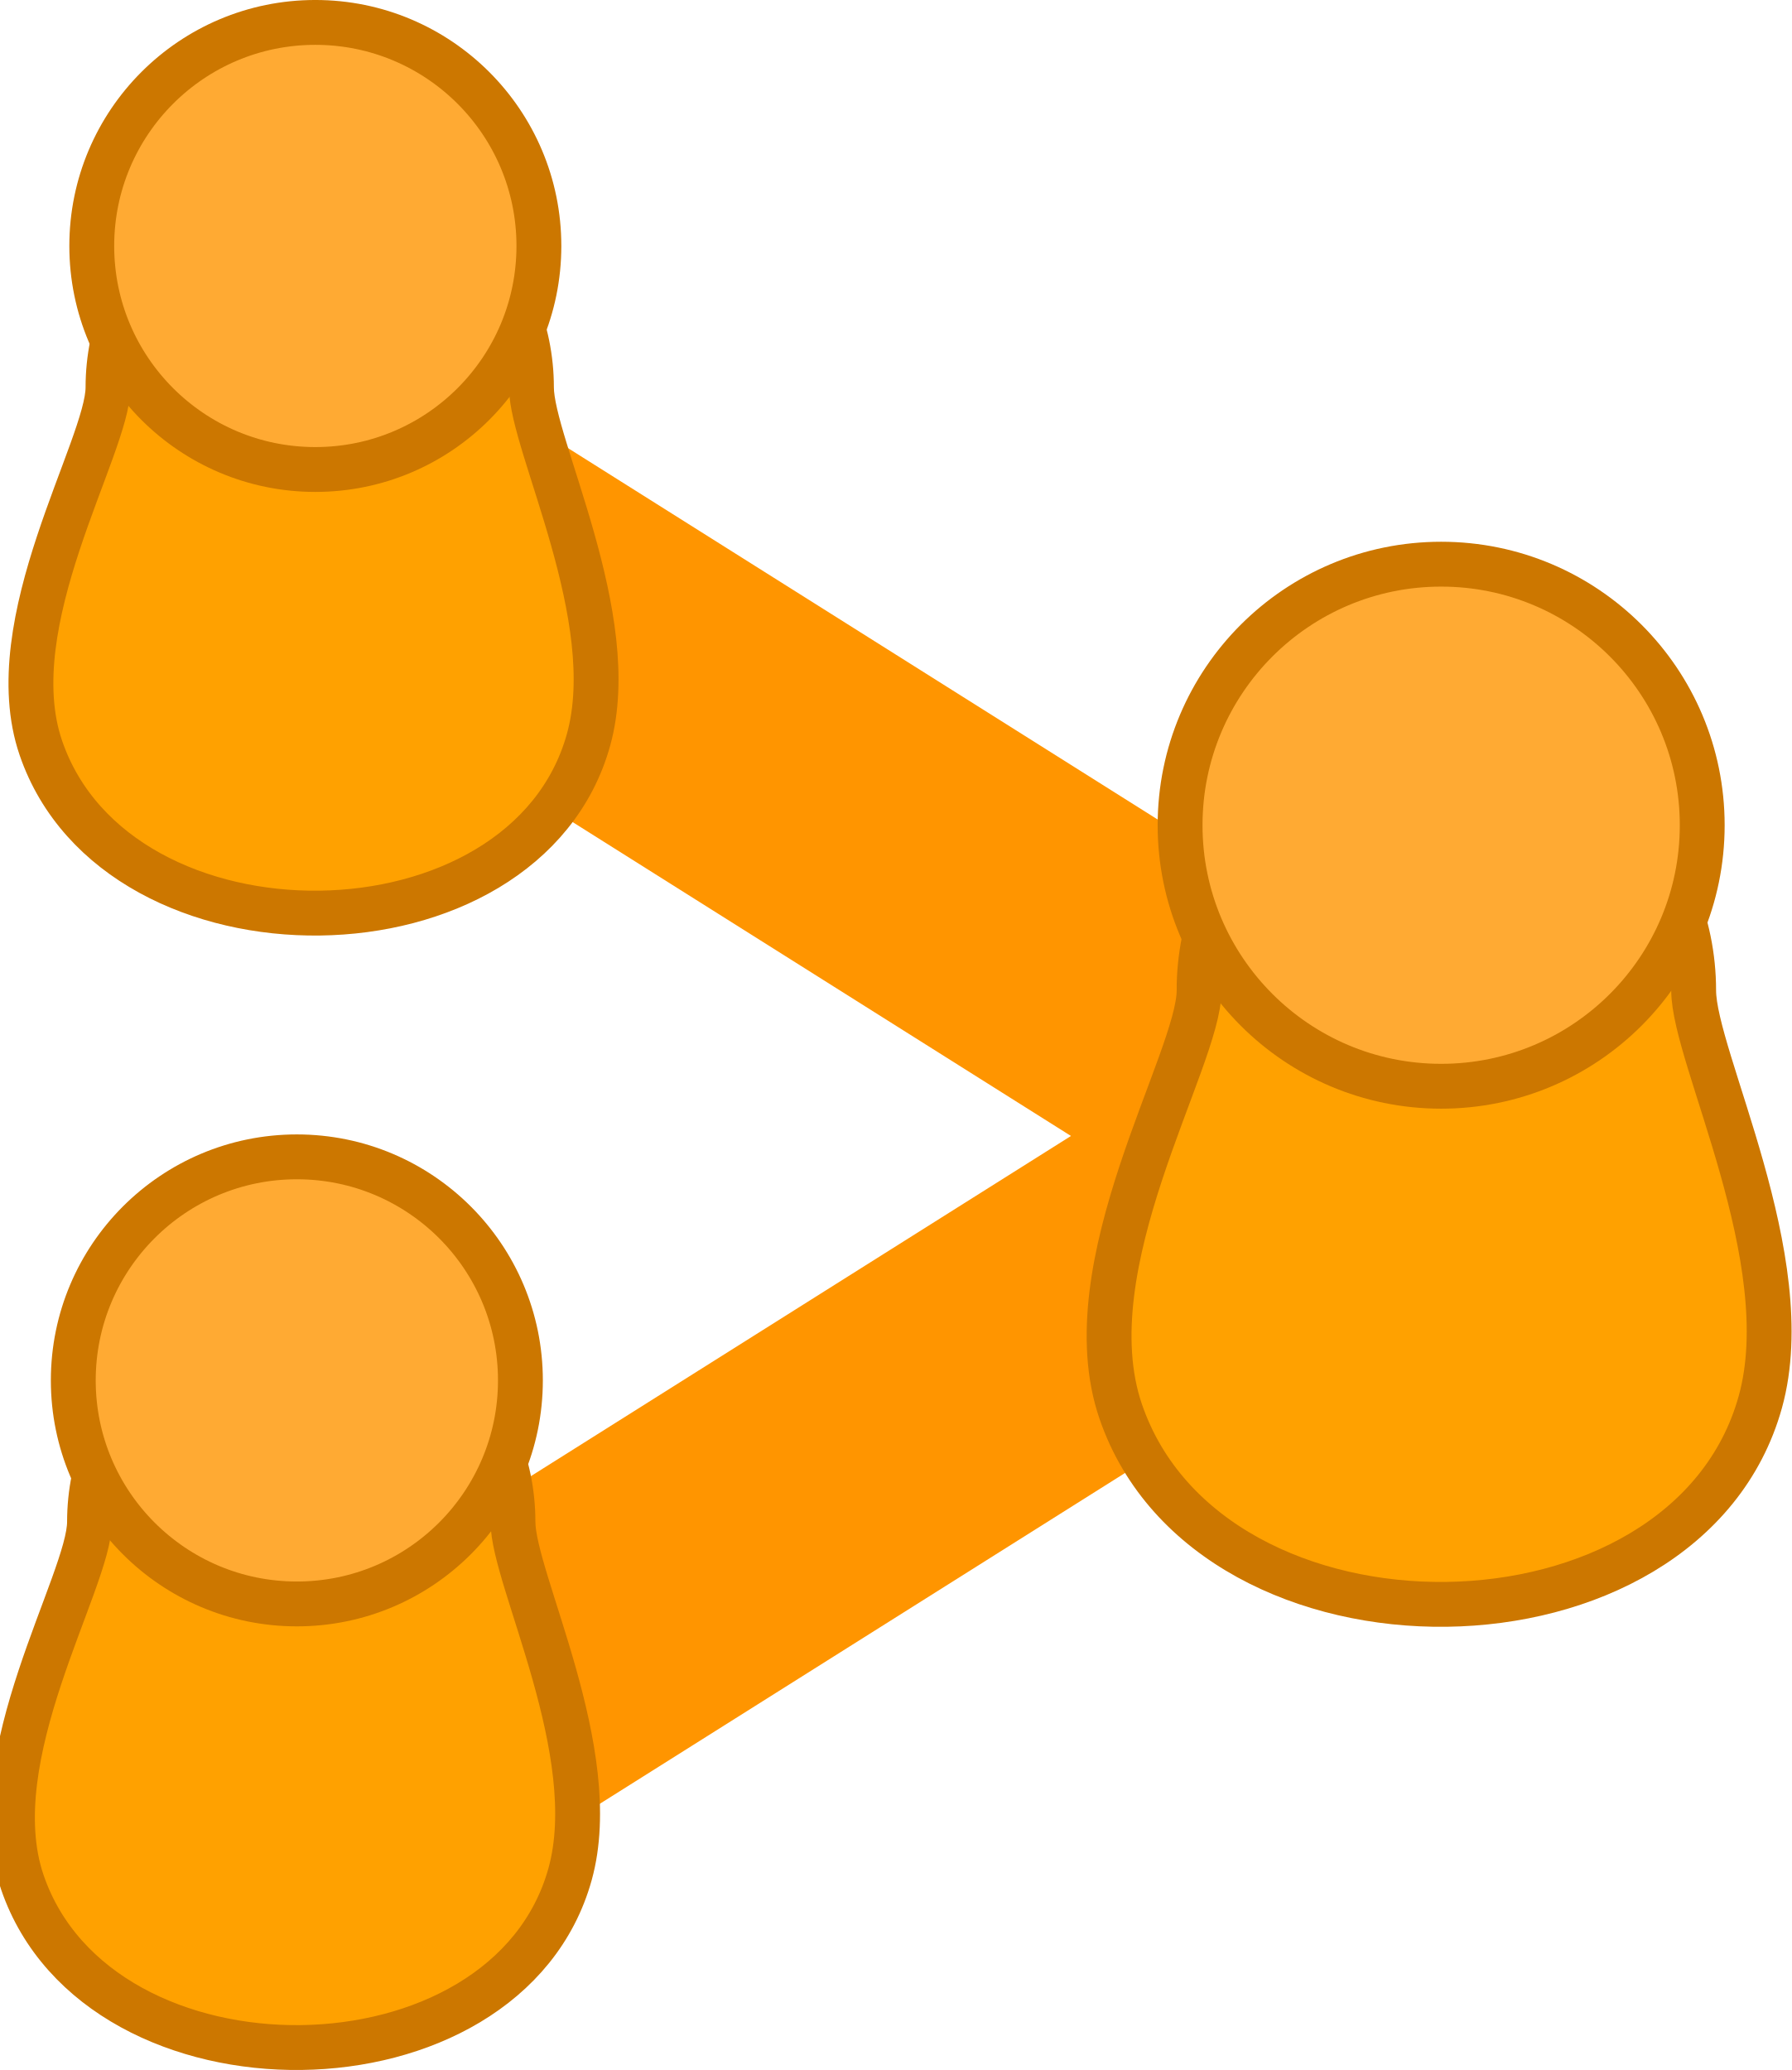
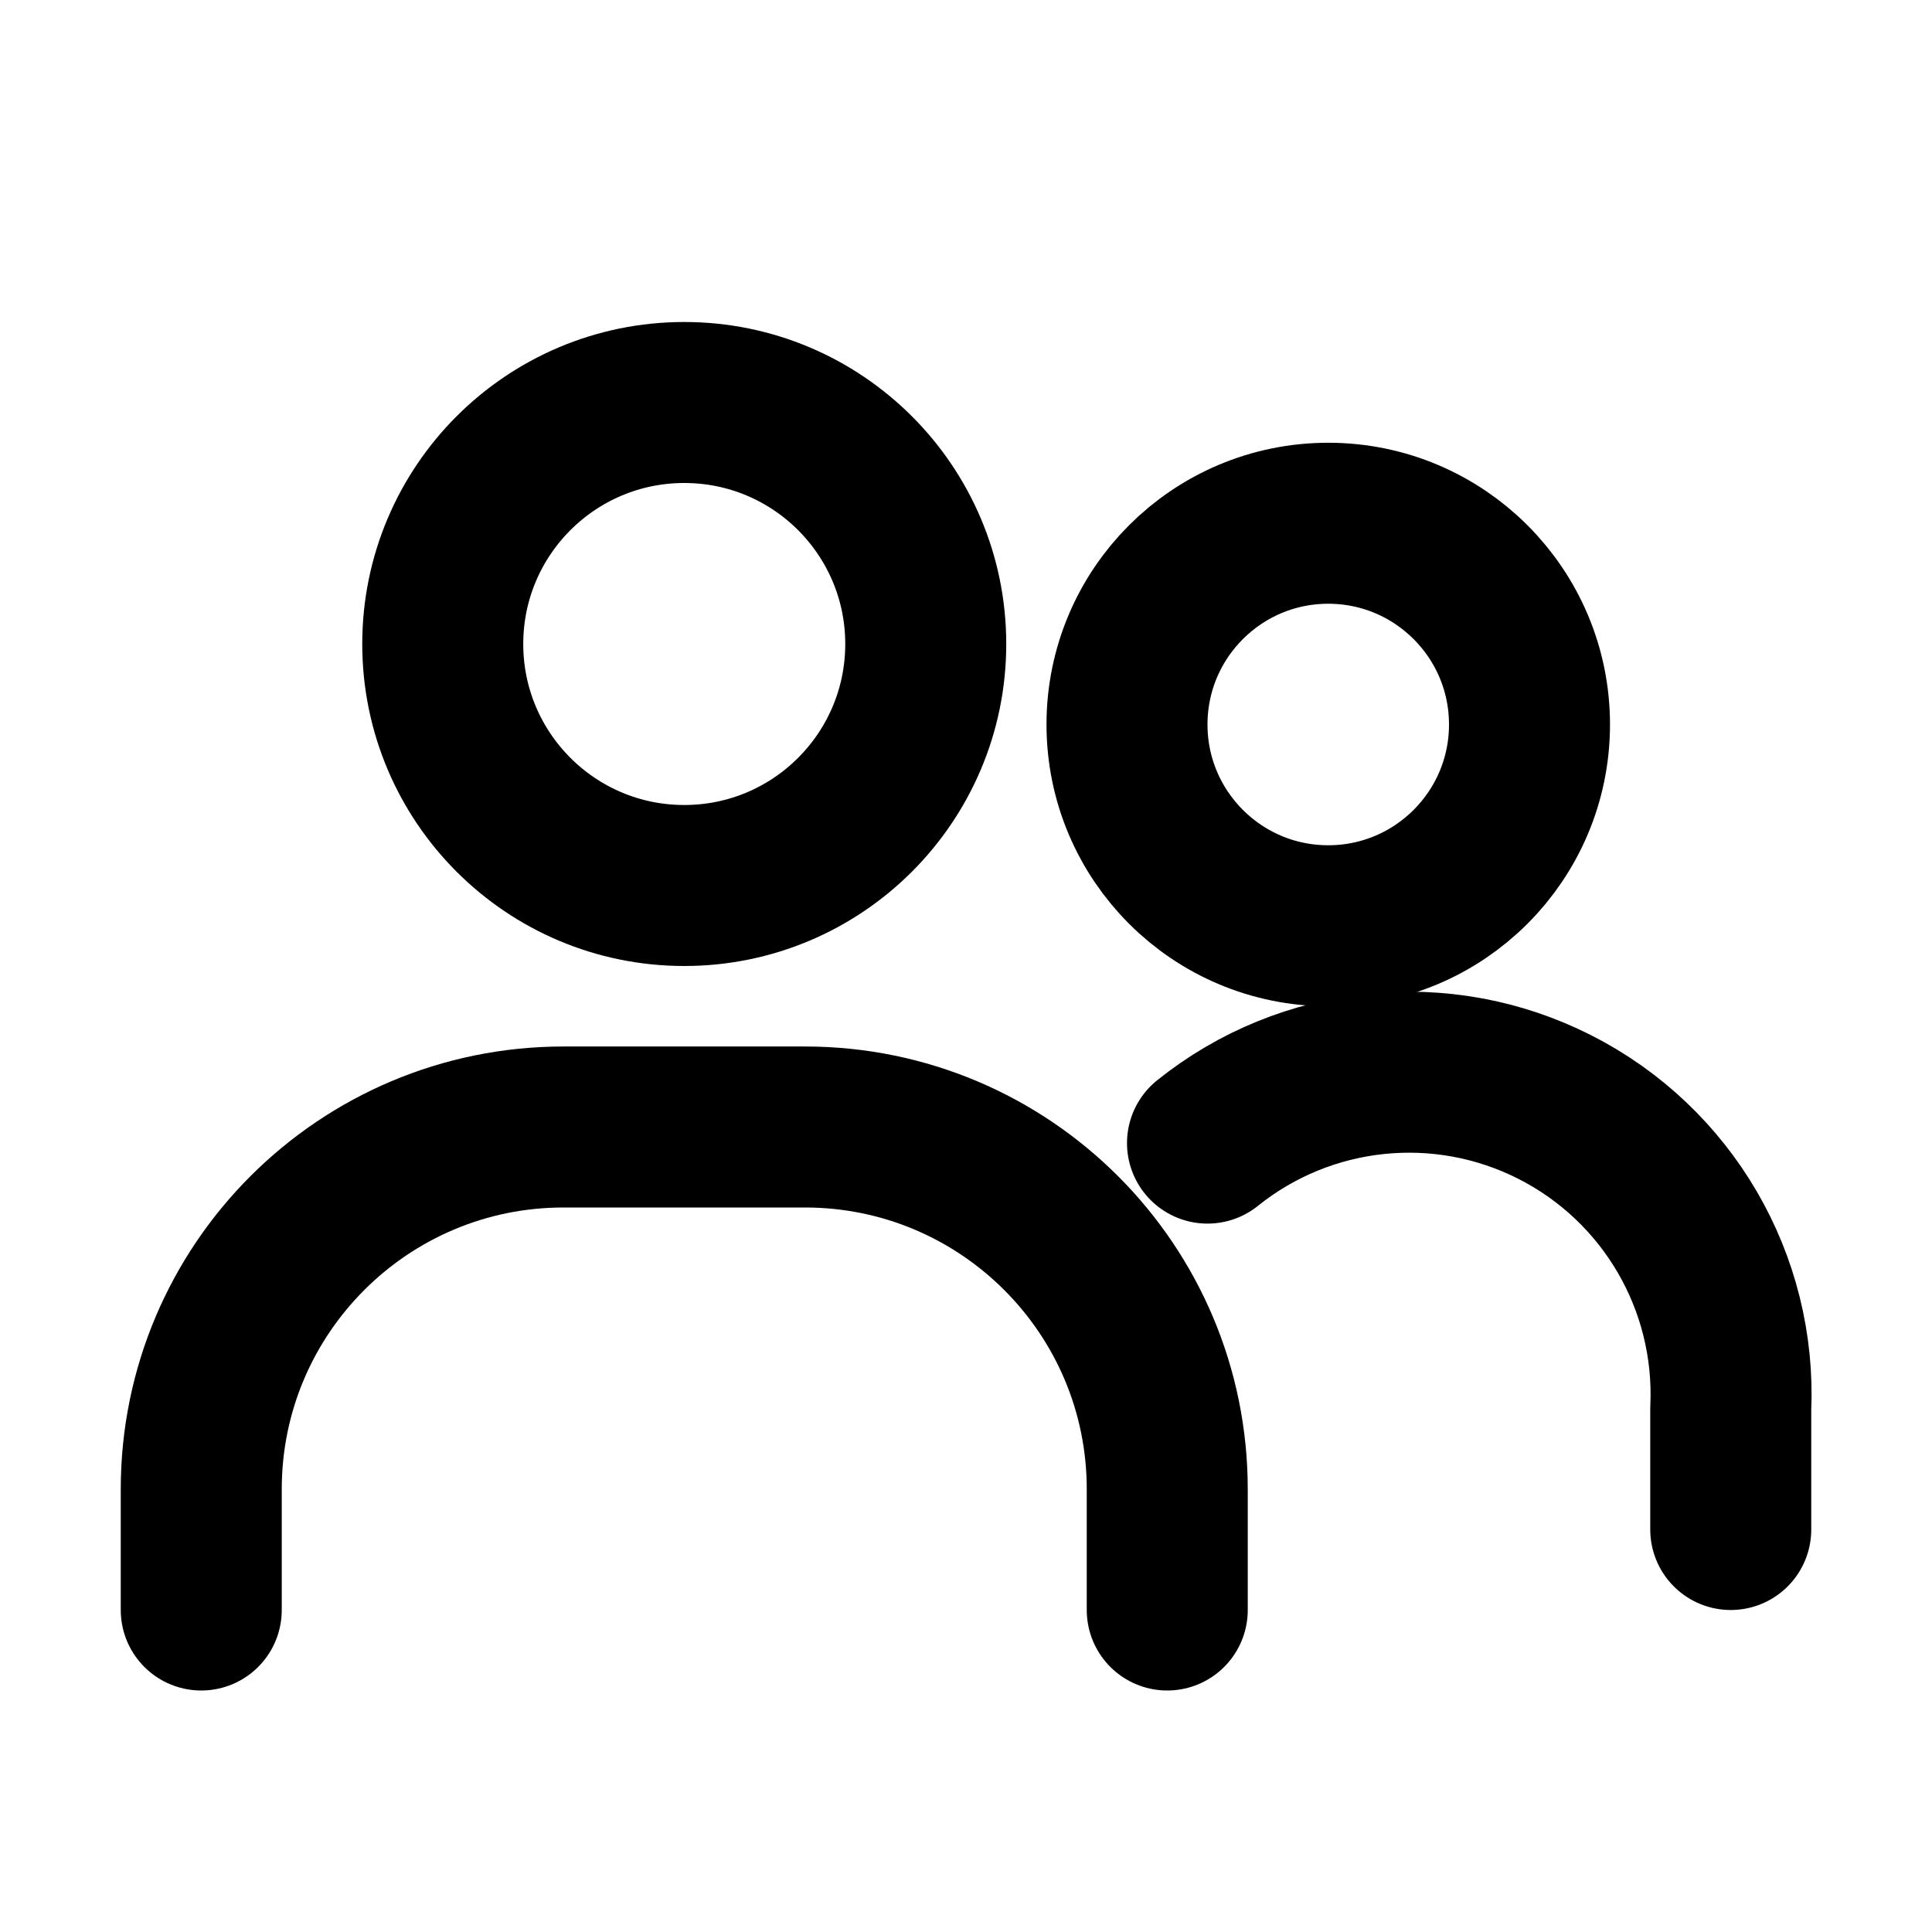
- <svg xmlns="http://www.w3.org/2000/svg" version="1.1" width="39.939" height="46.152" viewBox="0,0,39.939,46.152">
-   <g transform="translate(-220.7993,-157.2443)">
-     <g stroke-miterlimit="10">
-       <path d="M250.134,183.269l-20.661,13.015" fill="none" stroke="#ff9500" stroke-width="7" stroke-linecap="round" />
-       <path d="M230.981,169.809l20.661,13.015" fill="none" stroke="#ff9500" stroke-width="7" stroke-linecap="round" />
-       <path d="M223.207,165.882c0,-2.607 2.113,-4.72 4.72,-4.72c2.607,0 4.72,2.113 4.72,4.72c0,1.28 2.027,5.137 1.273,7.855c-1.409,5.077 -10.499,5.169 -12.209,0.185c-0.959,-2.795 1.496,-6.711 1.496,-8.039z" fill="#ffa100" stroke="#cc7700" stroke-width="1" stroke-linecap="butt" />
-       <path d="M222.845,162.728c0,-2.752 2.231,-4.984 4.984,-4.984c2.752,0 4.984,2.231 4.984,4.984c0,2.752 -2.231,4.984 -4.984,4.984c-2.752,0 -4.984,-2.231 -4.984,-4.984z" fill="#ffaa33" stroke="#cc7700" stroke-width="1" stroke-linecap="butt" />
-       <path d="M247.53,179.327c0,-3.044 2.468,-5.513 5.513,-5.513c3.044,0 5.513,2.468 5.513,5.513c0,1.495 2.367,6 1.487,9.173c-1.646,5.93 -12.262,6.036 -14.259,0.216c-1.12,-3.265 1.747,-7.837 1.747,-9.389z" fill="#ffa100" stroke="#cc7700" stroke-width="1" stroke-linecap="butt" />
-       <path d="M247.107,175.643c0,-3.214 2.606,-5.82 5.82,-5.82c3.214,0 5.82,2.606 5.82,5.82c0,3.214 -2.606,5.82 -5.82,5.82c-3.214,0 -5.82,-2.606 -5.82,-5.82z" fill="#ffaa33" stroke="#cc7700" stroke-width="1" stroke-linecap="butt" />
-       <path d="M222.795,191.175c0,-2.607 2.113,-4.72 4.72,-4.72c2.607,0 4.72,2.113 4.72,4.72c0,1.28 2.027,5.137 1.273,7.855c-1.409,5.077 -10.499,5.169 -12.209,0.185c-0.959,-2.795 1.496,-6.711 1.496,-8.039z" fill="#ffa100" stroke="#cc7700" stroke-width="1" stroke-linecap="butt" />
-       <path d="M222.433,188.021c0,-2.752 2.231,-4.984 4.984,-4.984c2.752,0 4.984,2.231 4.984,4.984c0,2.752 -2.231,4.984 -4.984,4.984c-2.752,0 -4.984,-2.231 -4.984,-4.984z" fill="#ffaa33" stroke="#cc7700" stroke-width="1" stroke-linecap="butt" />
-     </g>
-   </g>
+ <svg xmlns="http://www.w3.org/2000/svg" viewBox="0 0 24 24" fill="none" stroke="#000000" stroke-width="2" stroke-linecap="round" stroke-linejoin="round">
+   <circle cx="8.5" cy="8" r="3" />
+   <path d="M2.5 20v-1.5A4.5 4.5 0 0 1 7 14h3a4.5 4.5 0 0 1 4.5 4.5V20" />
+   <circle cx="16.5" cy="9" r="2.5" />
+   <path d="M15 14.2A4 4 0 0 1 21.5 17.5V19" />
</svg>
